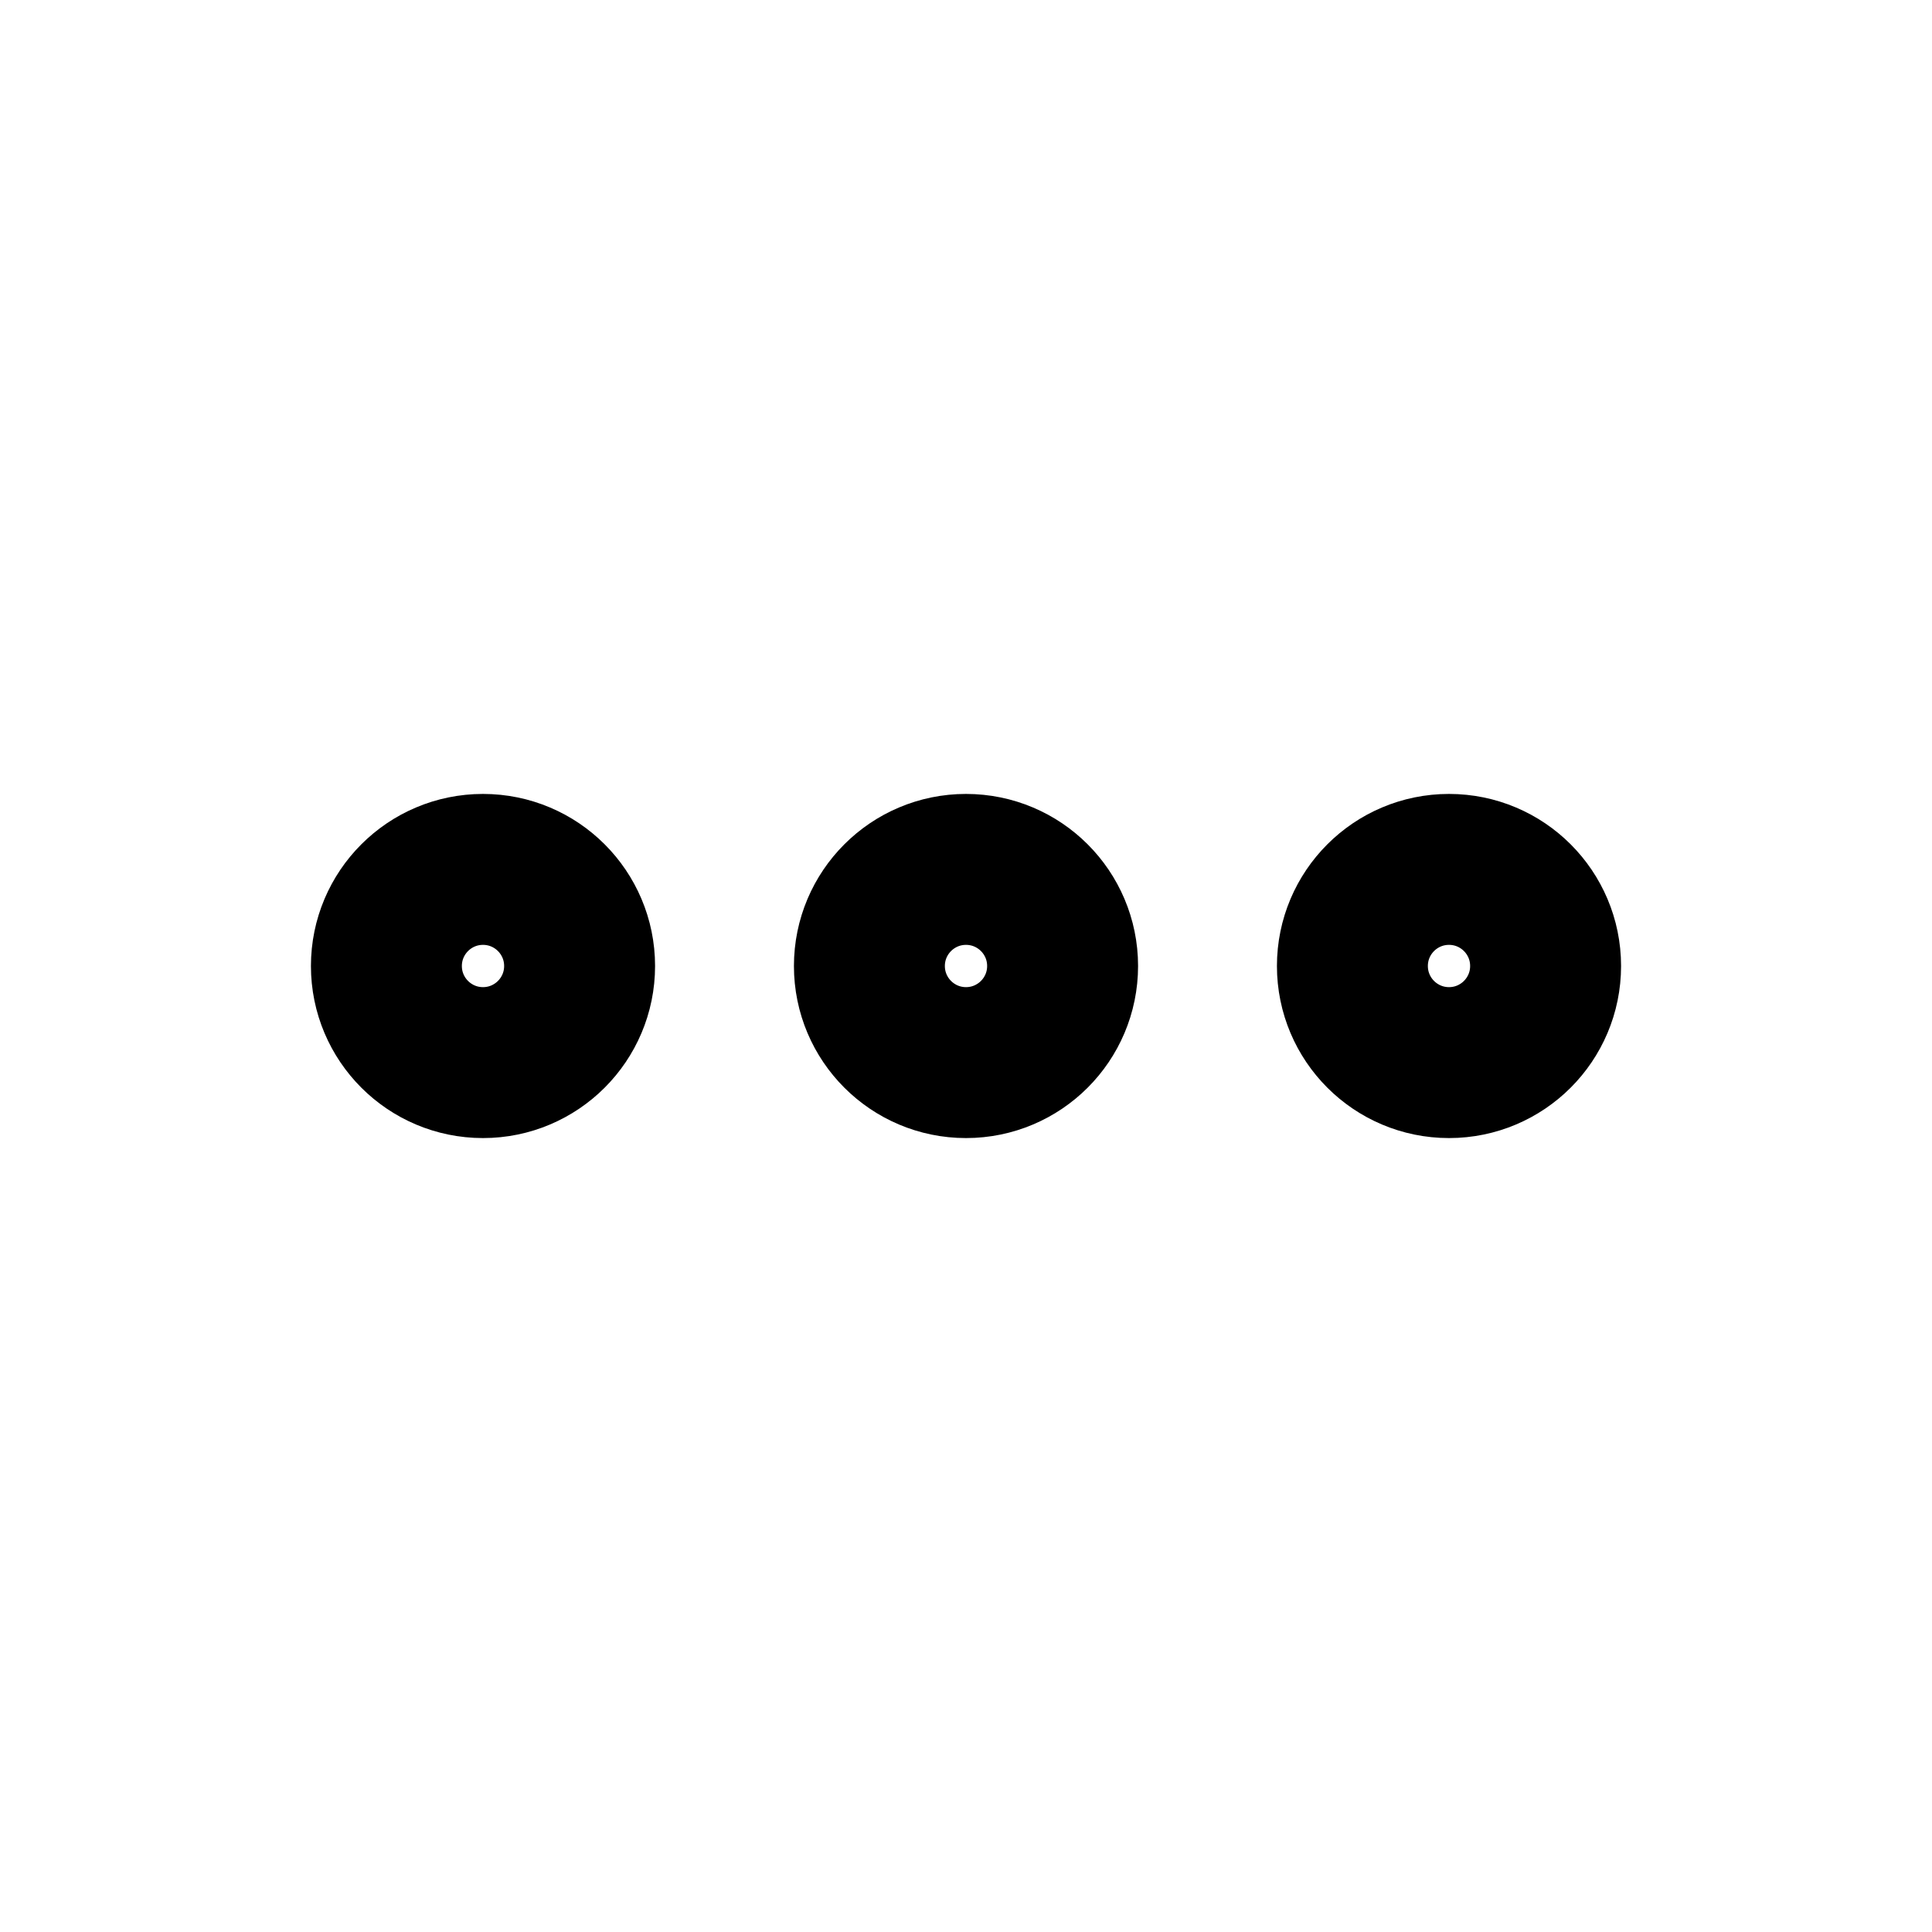
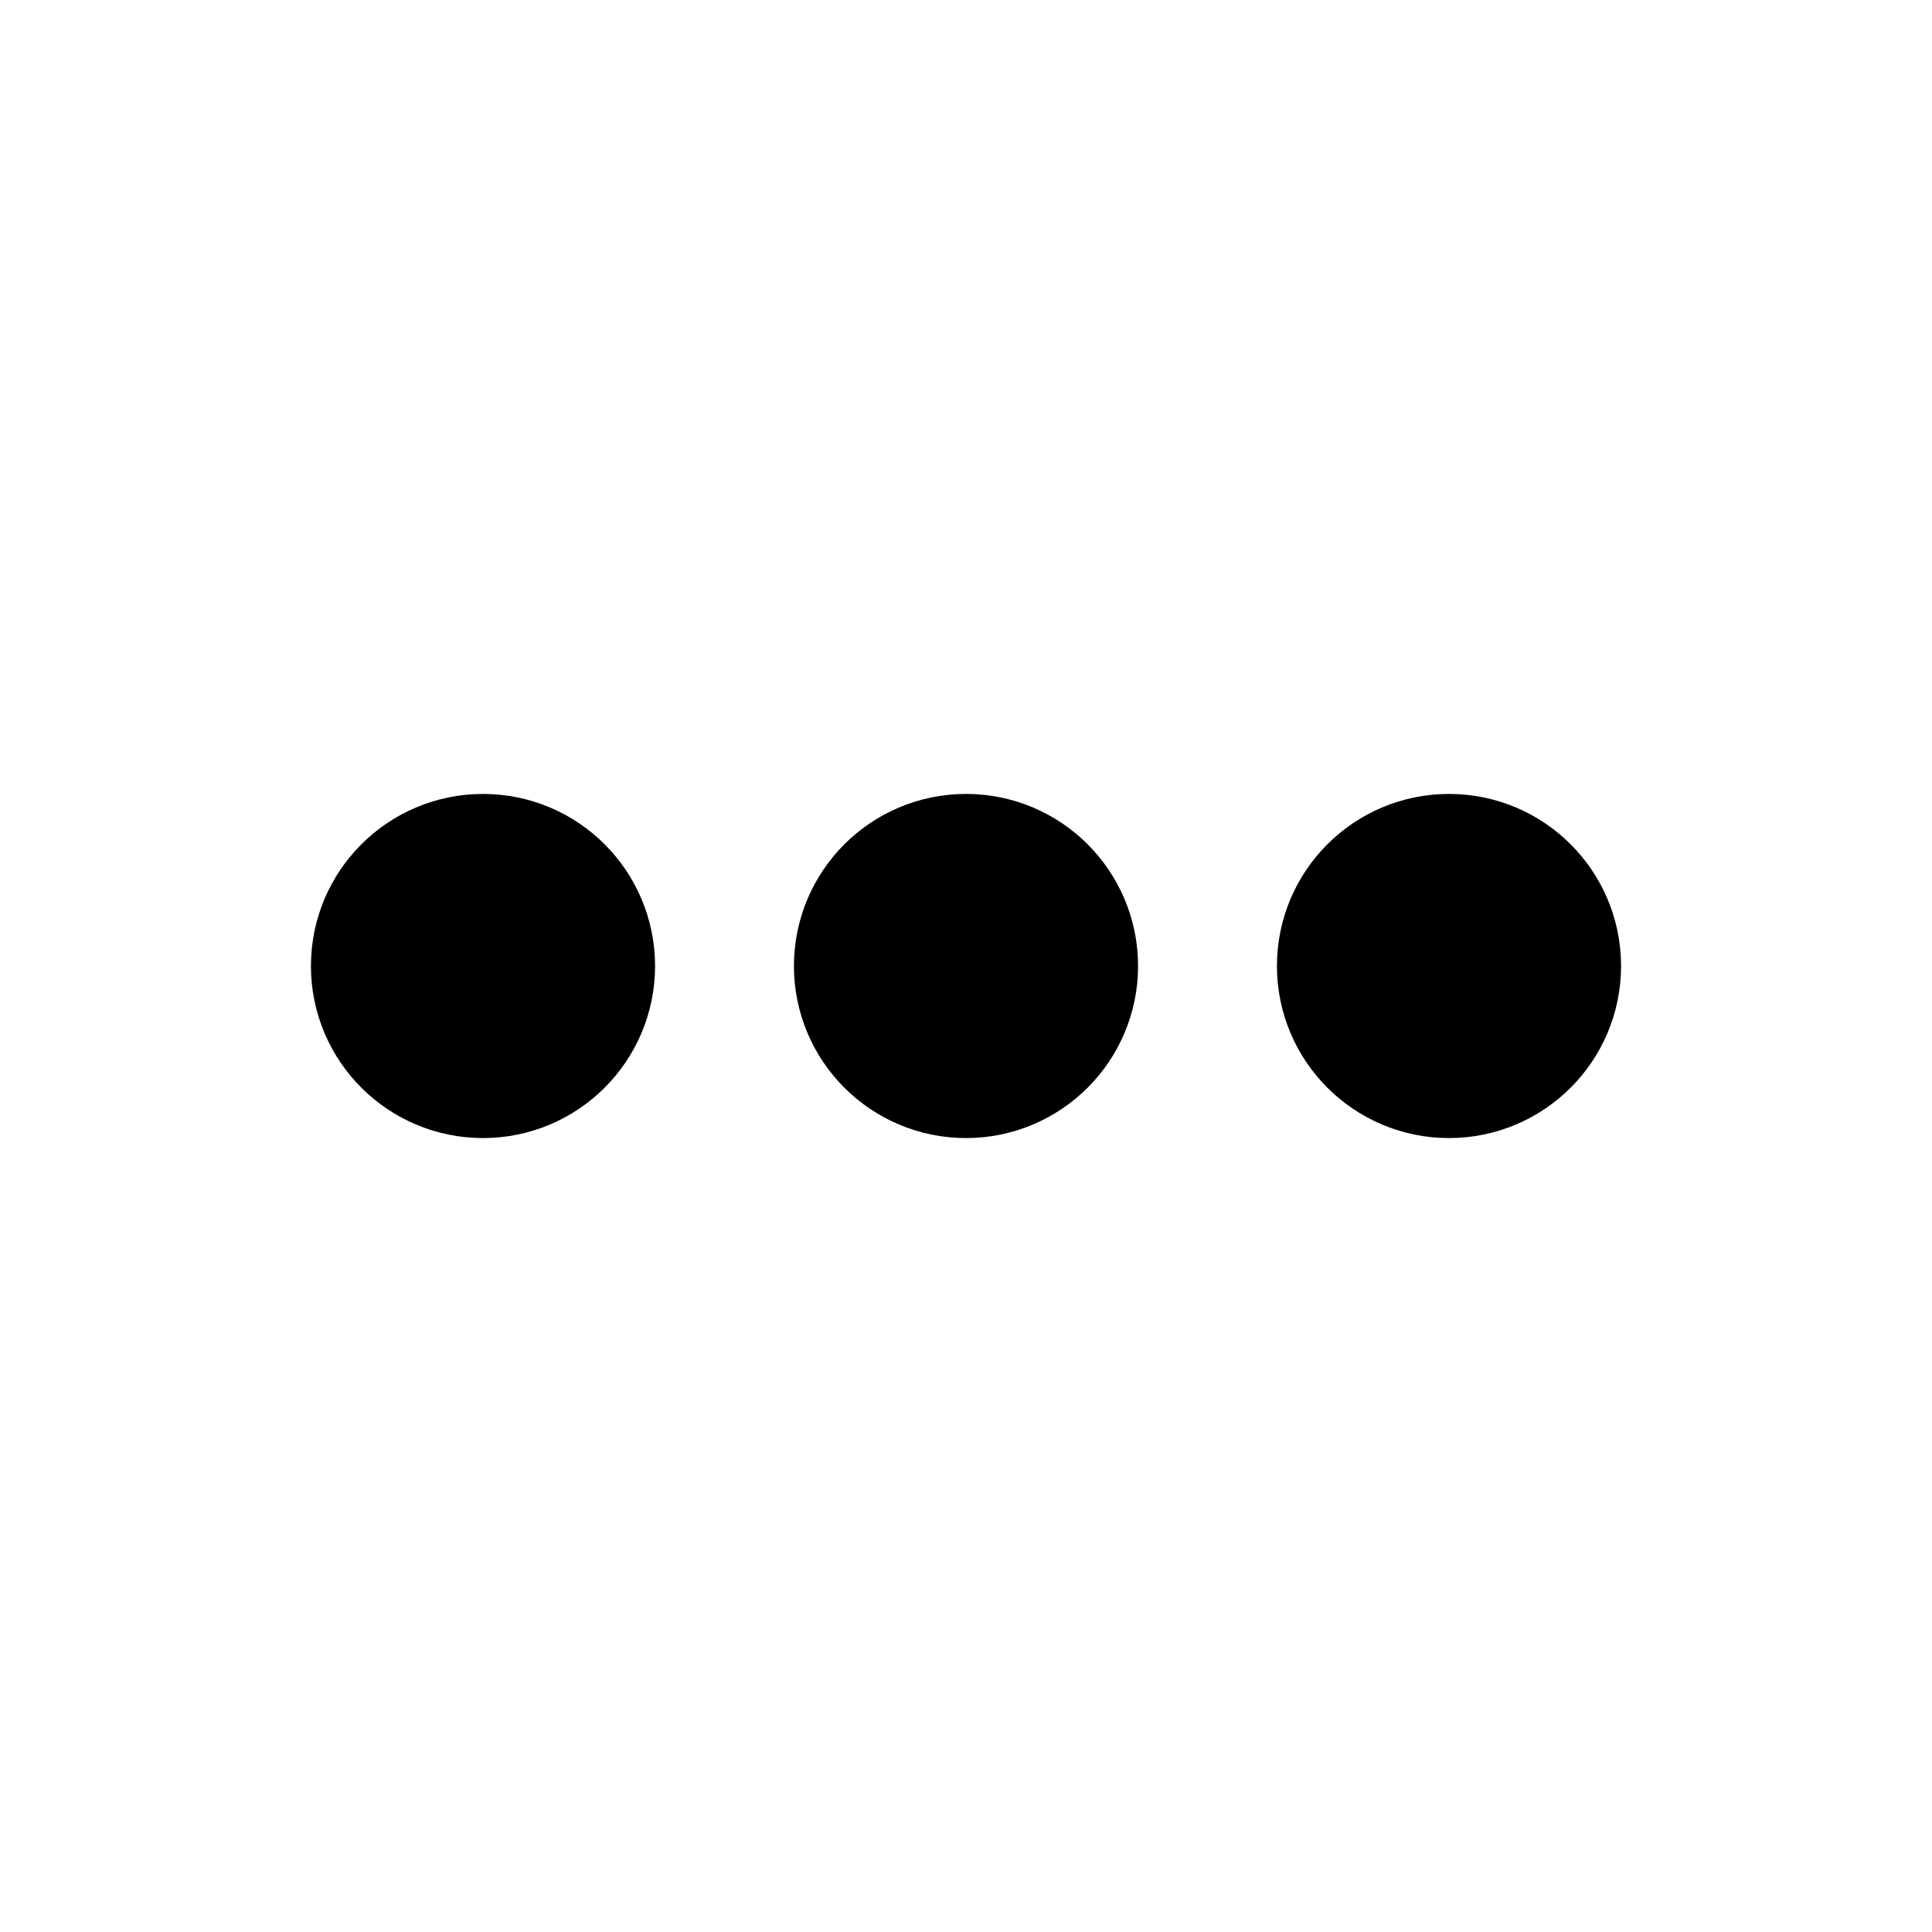
<svg xmlns="http://www.w3.org/2000/svg" viewBox="0 0 24 24" width="16" height="16" fill="none" stroke="currentColor" stroke-width="1.875" stroke-linecap="round" stroke-linejoin="round">
  <path d="M4.8 12 A1.2 1.2 0 1 0 7.2 12 A1.2 1.2 0 1 0 4.8 12 Z" />
  <path d="M10.8 12 A1.2 1.2 0 1 0 13.2 12 A1.2 1.2 0 1 0 10.8 12 Z" />
  <path d="M16.8 12 A1.2 1.2 0 1 0 19.2 12 A1.2 1.2 0 1 0 16.8 12 Z" />
+   <path d="M6 12 L 6.01 12" />
+   <path d="M12 12 L 12.01 12" />
+   <path d="M18 12 L 18.01 12" />
</svg>
